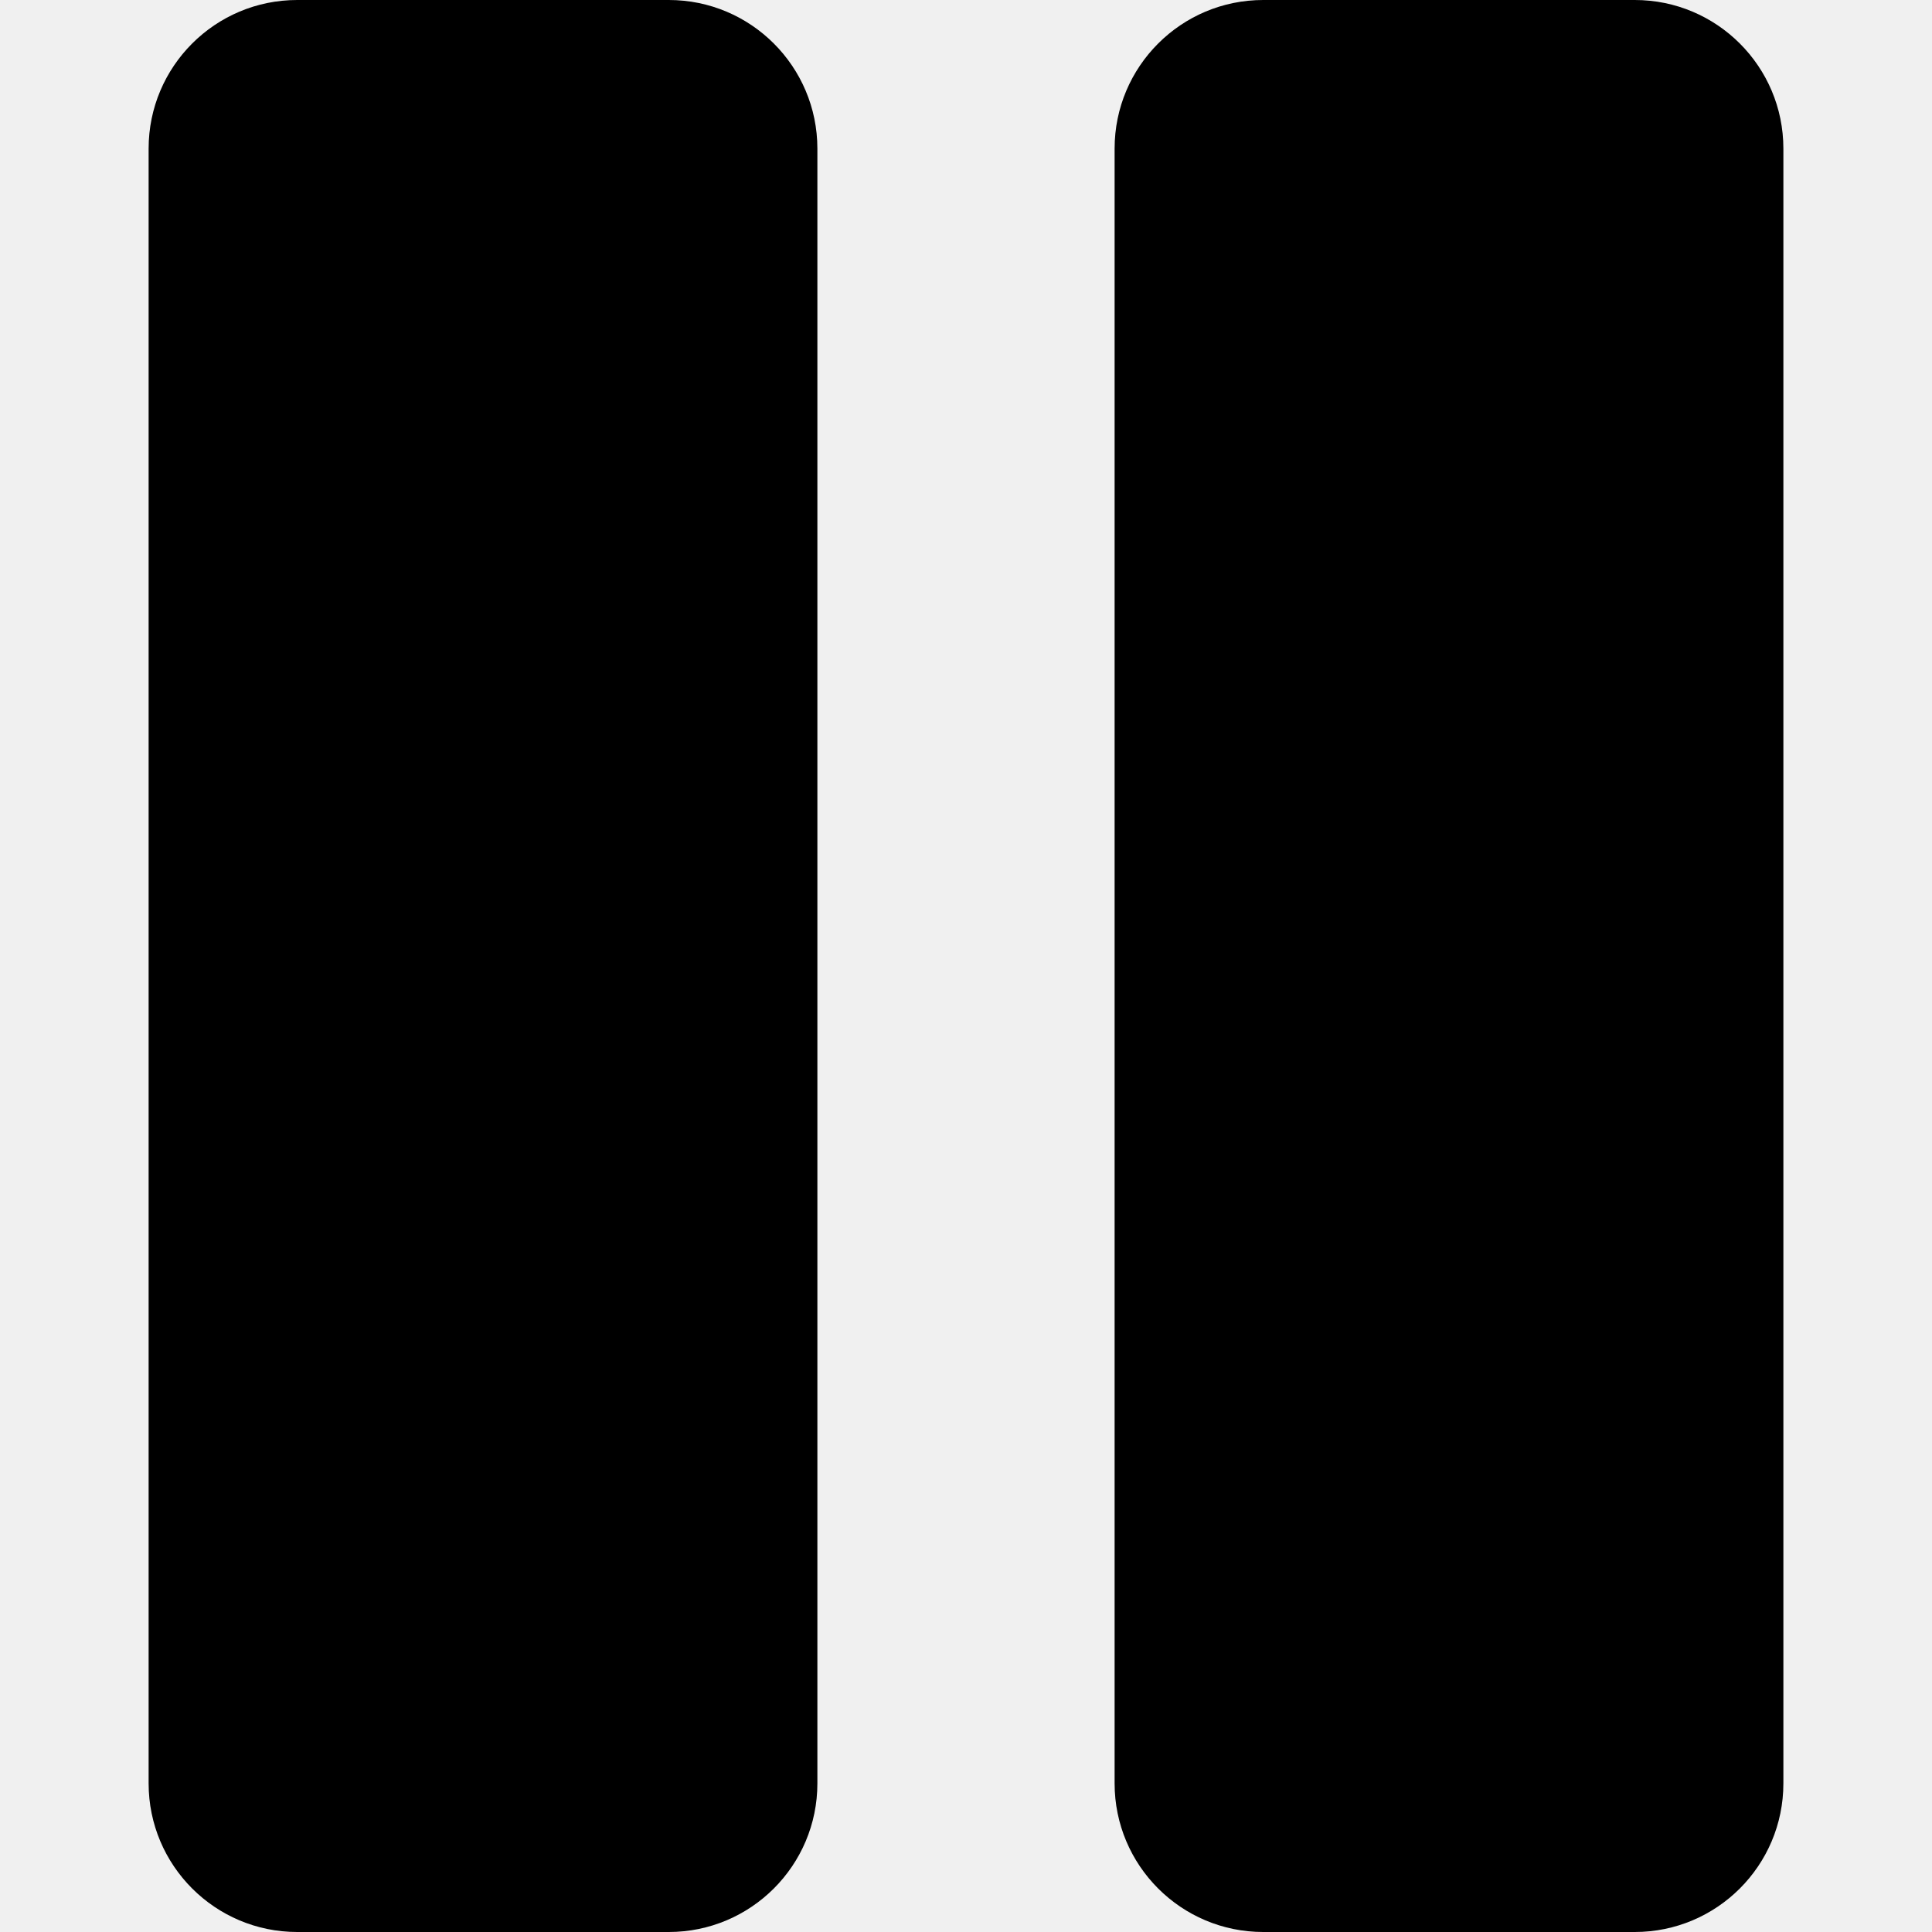
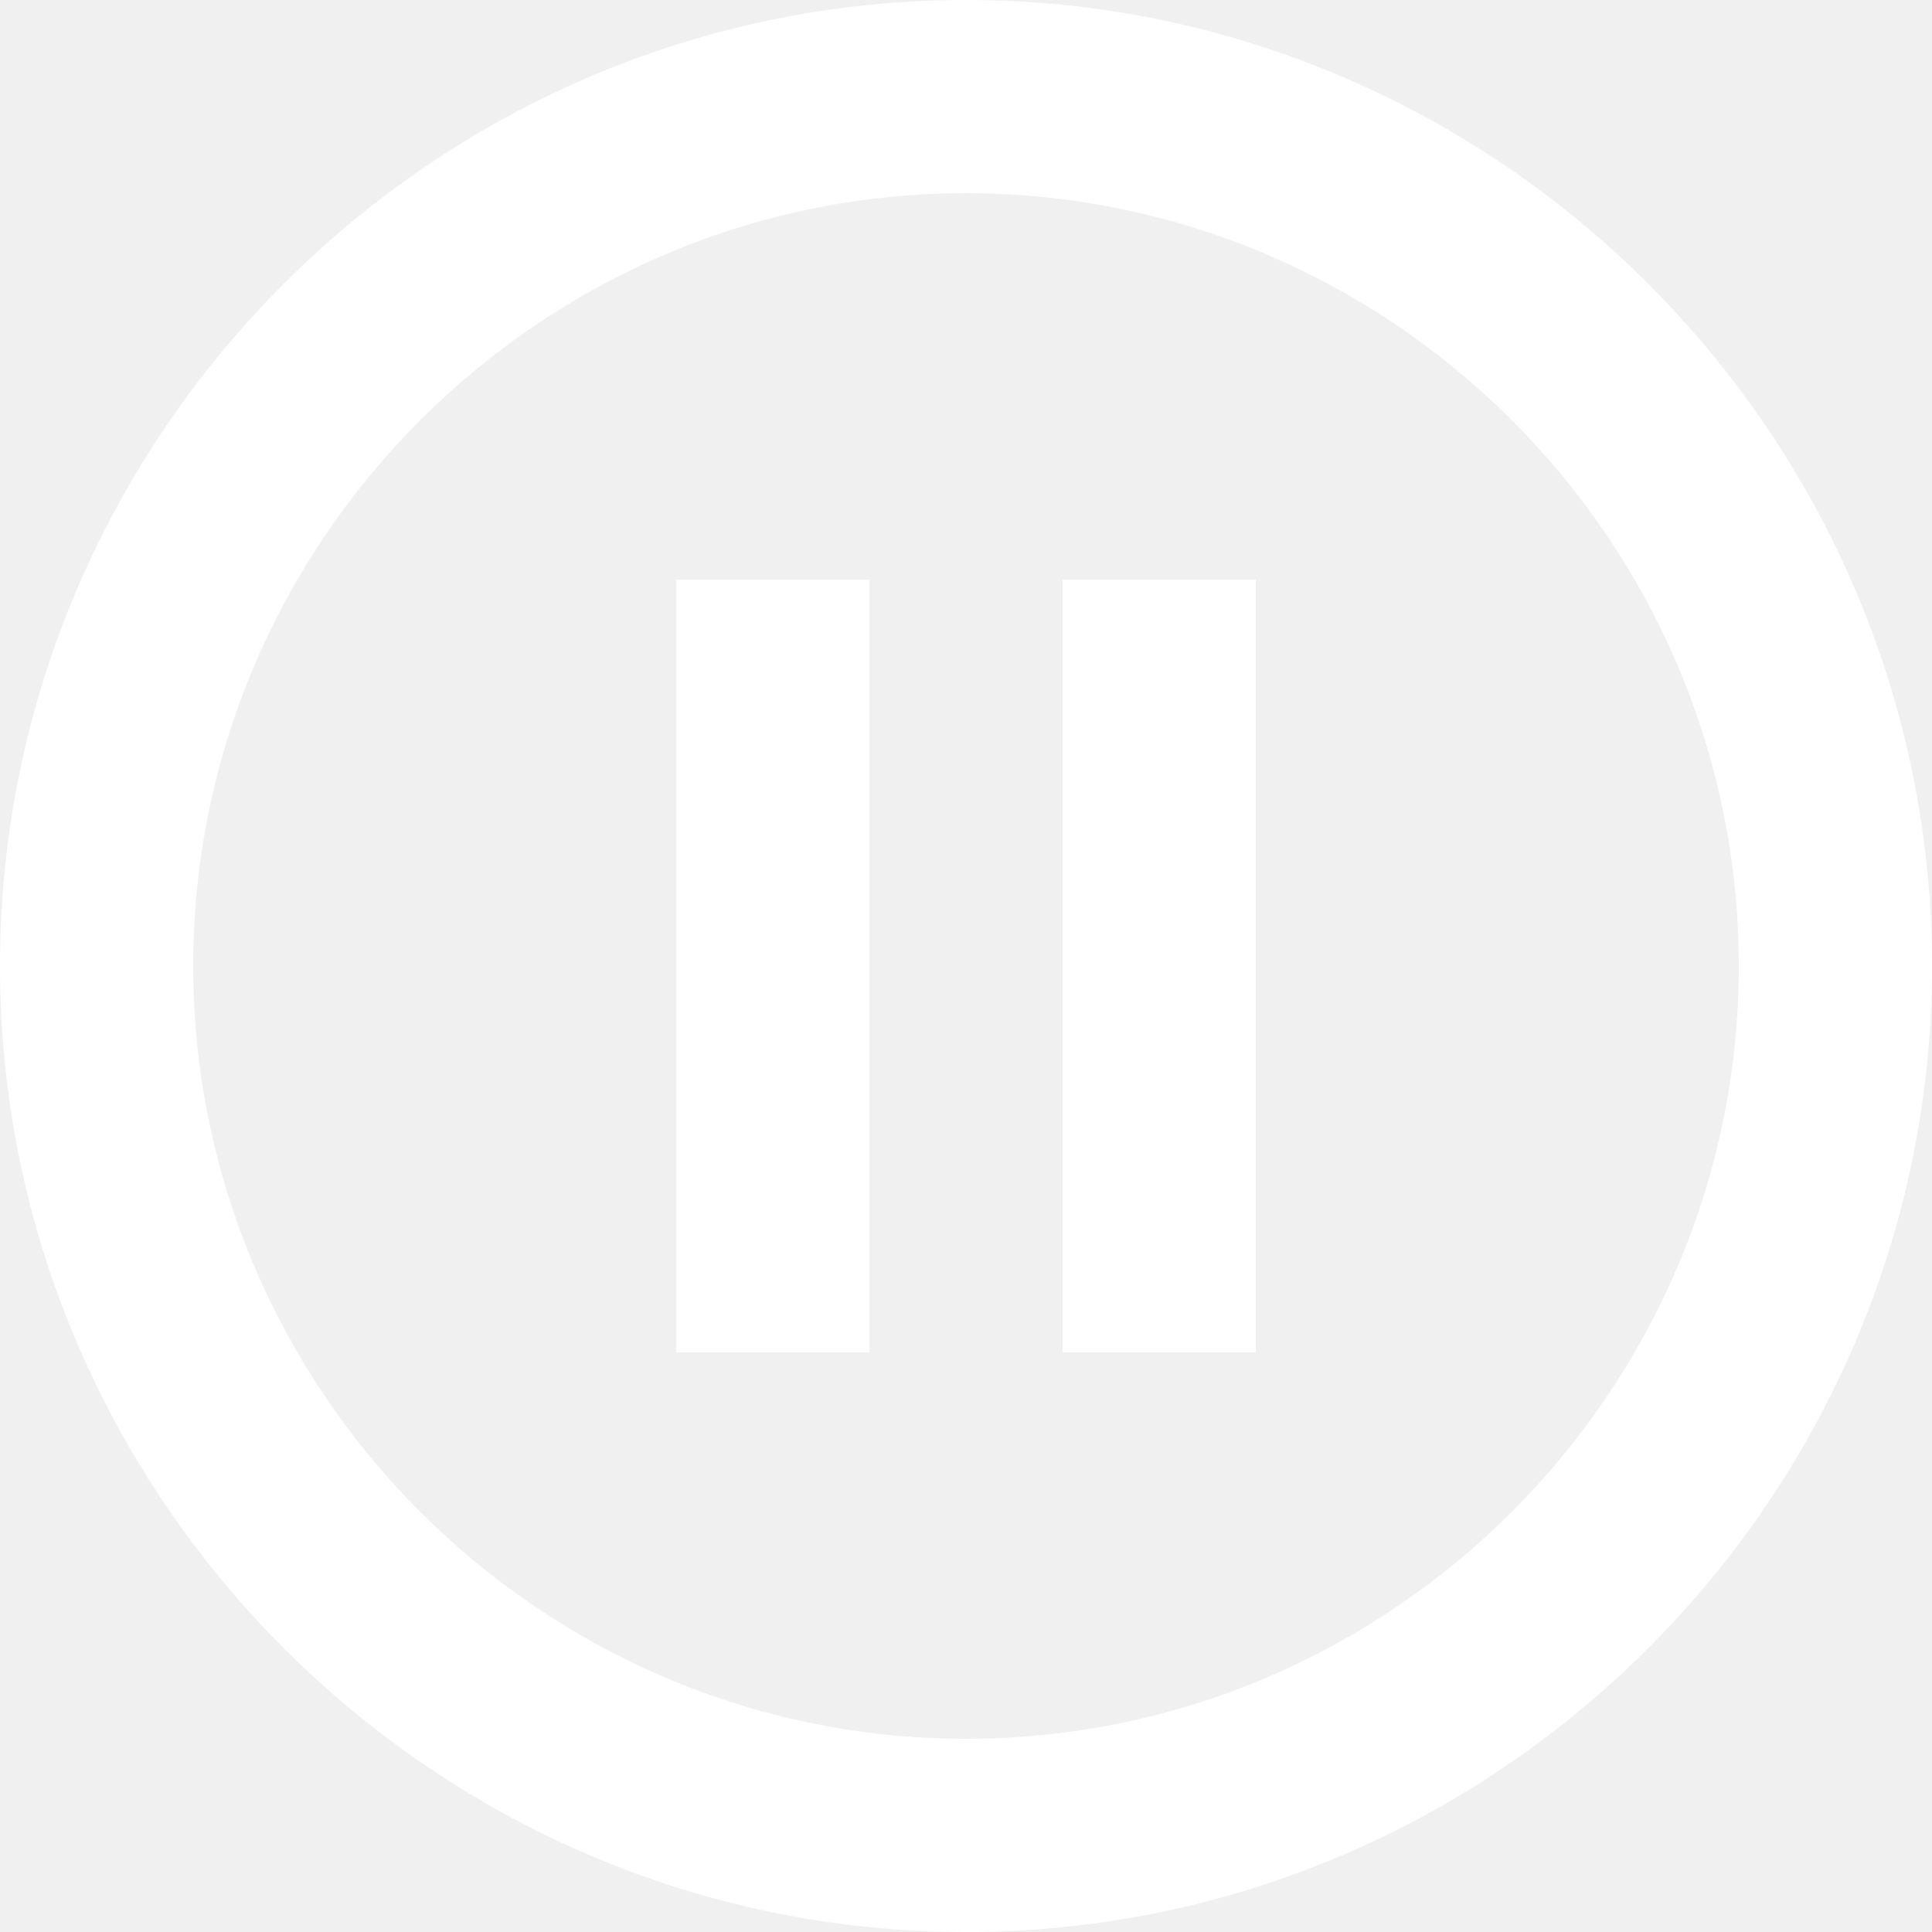
- <svg xmlns="http://www.w3.org/2000/svg" version="1.1" id="Capa_1" x="0px" y="0px" viewBox="0 0 232.679 232.679" style="enable-background:new 0 0 232.679 232.679;" xml:space="preserve">
-   <g id="Pause">
-     <path style="fill-rule:evenodd;clip-rule:evenodd;" d="M80.543,0H35.797c-9.885,0-17.898,8.014-17.898,17.898v196.883   c0,9.885,8.013,17.898,17.898,17.898h44.746c9.885,0,17.898-8.013,17.898-17.898V17.898C98.44,8.014,90.427,0,80.543,0z M196.882,0   h-44.746c-9.886,0-17.899,8.014-17.899,17.898v196.883c0,9.885,8.013,17.898,17.899,17.898h44.746   c9.885,0,17.898-8.013,17.898-17.898V17.898C214.781,8.014,206.767,0,196.882,0z" />
+ <svg xmlns="http://www.w3.org/2000/svg" version="1.1" id="Capa_1" x="0px" y="0px" width="512px" height="512px" viewBox="0 0 510 510" style="enable-background:new 0 0 510 510;" xml:space="preserve">
+   <g>
+     <g id="pause-circle-outline">
+       <path d="M178.5,357h51V153h-51V357z M255,0C114.75,0,0,114.75,0,255s114.75,255,255,255s255-114.75,255-255S395.25,0,255,0z     M255,459c-112.2,0-204-91.8-204-204S142.8,51,255,51s204,91.8,204,204S367.2,459,255,459z M280.5,357h51V153h-51V357z" fill="#FFFFFF" />
+     </g>
  </g>
+   <g>
+ </g>
+   <g>
+ </g>
+   <g>
+ </g>
+   <g>
+ </g>
+   <g>
+ </g>
+   <g>
+ </g>
+   <g>
+ </g>
+   <g>
+ </g>
+   <g>
+ </g>
+   <g>
+ </g>
+   <g>
+ </g>
+   <g>
+ </g>
+   <g>
+ </g>
+   <g>
+ </g>
+   <g>
+ </g>
</svg>
